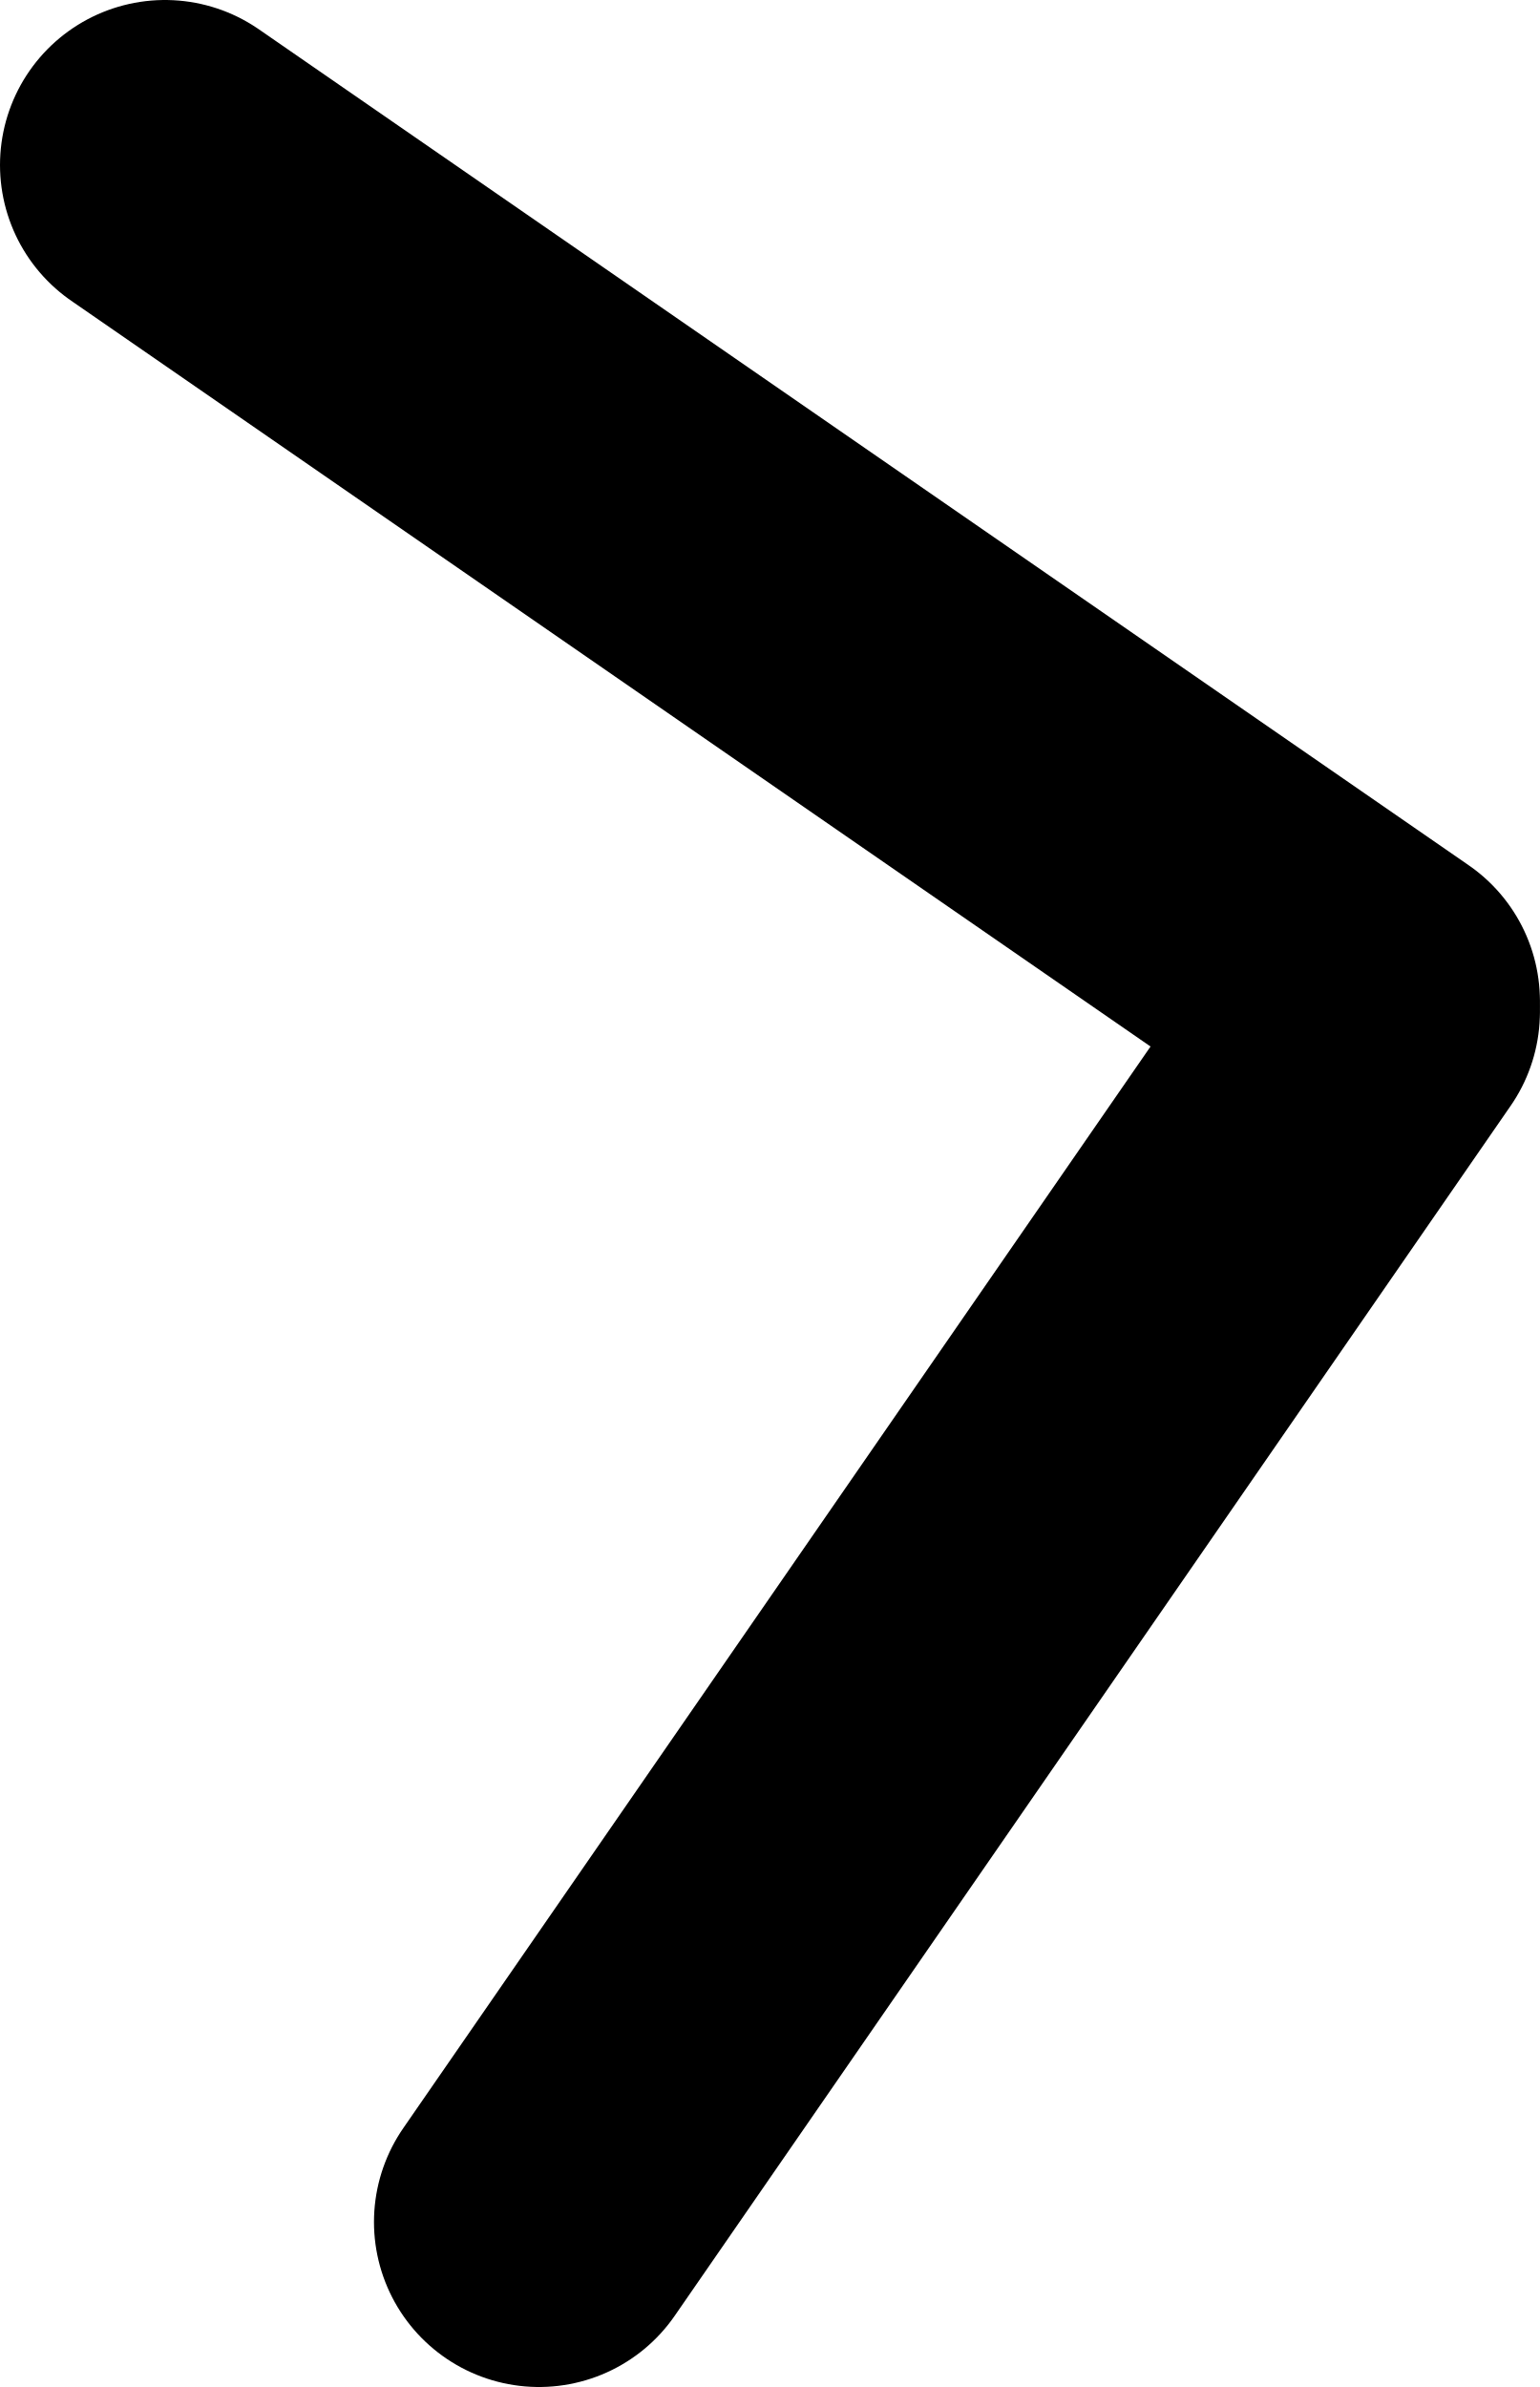
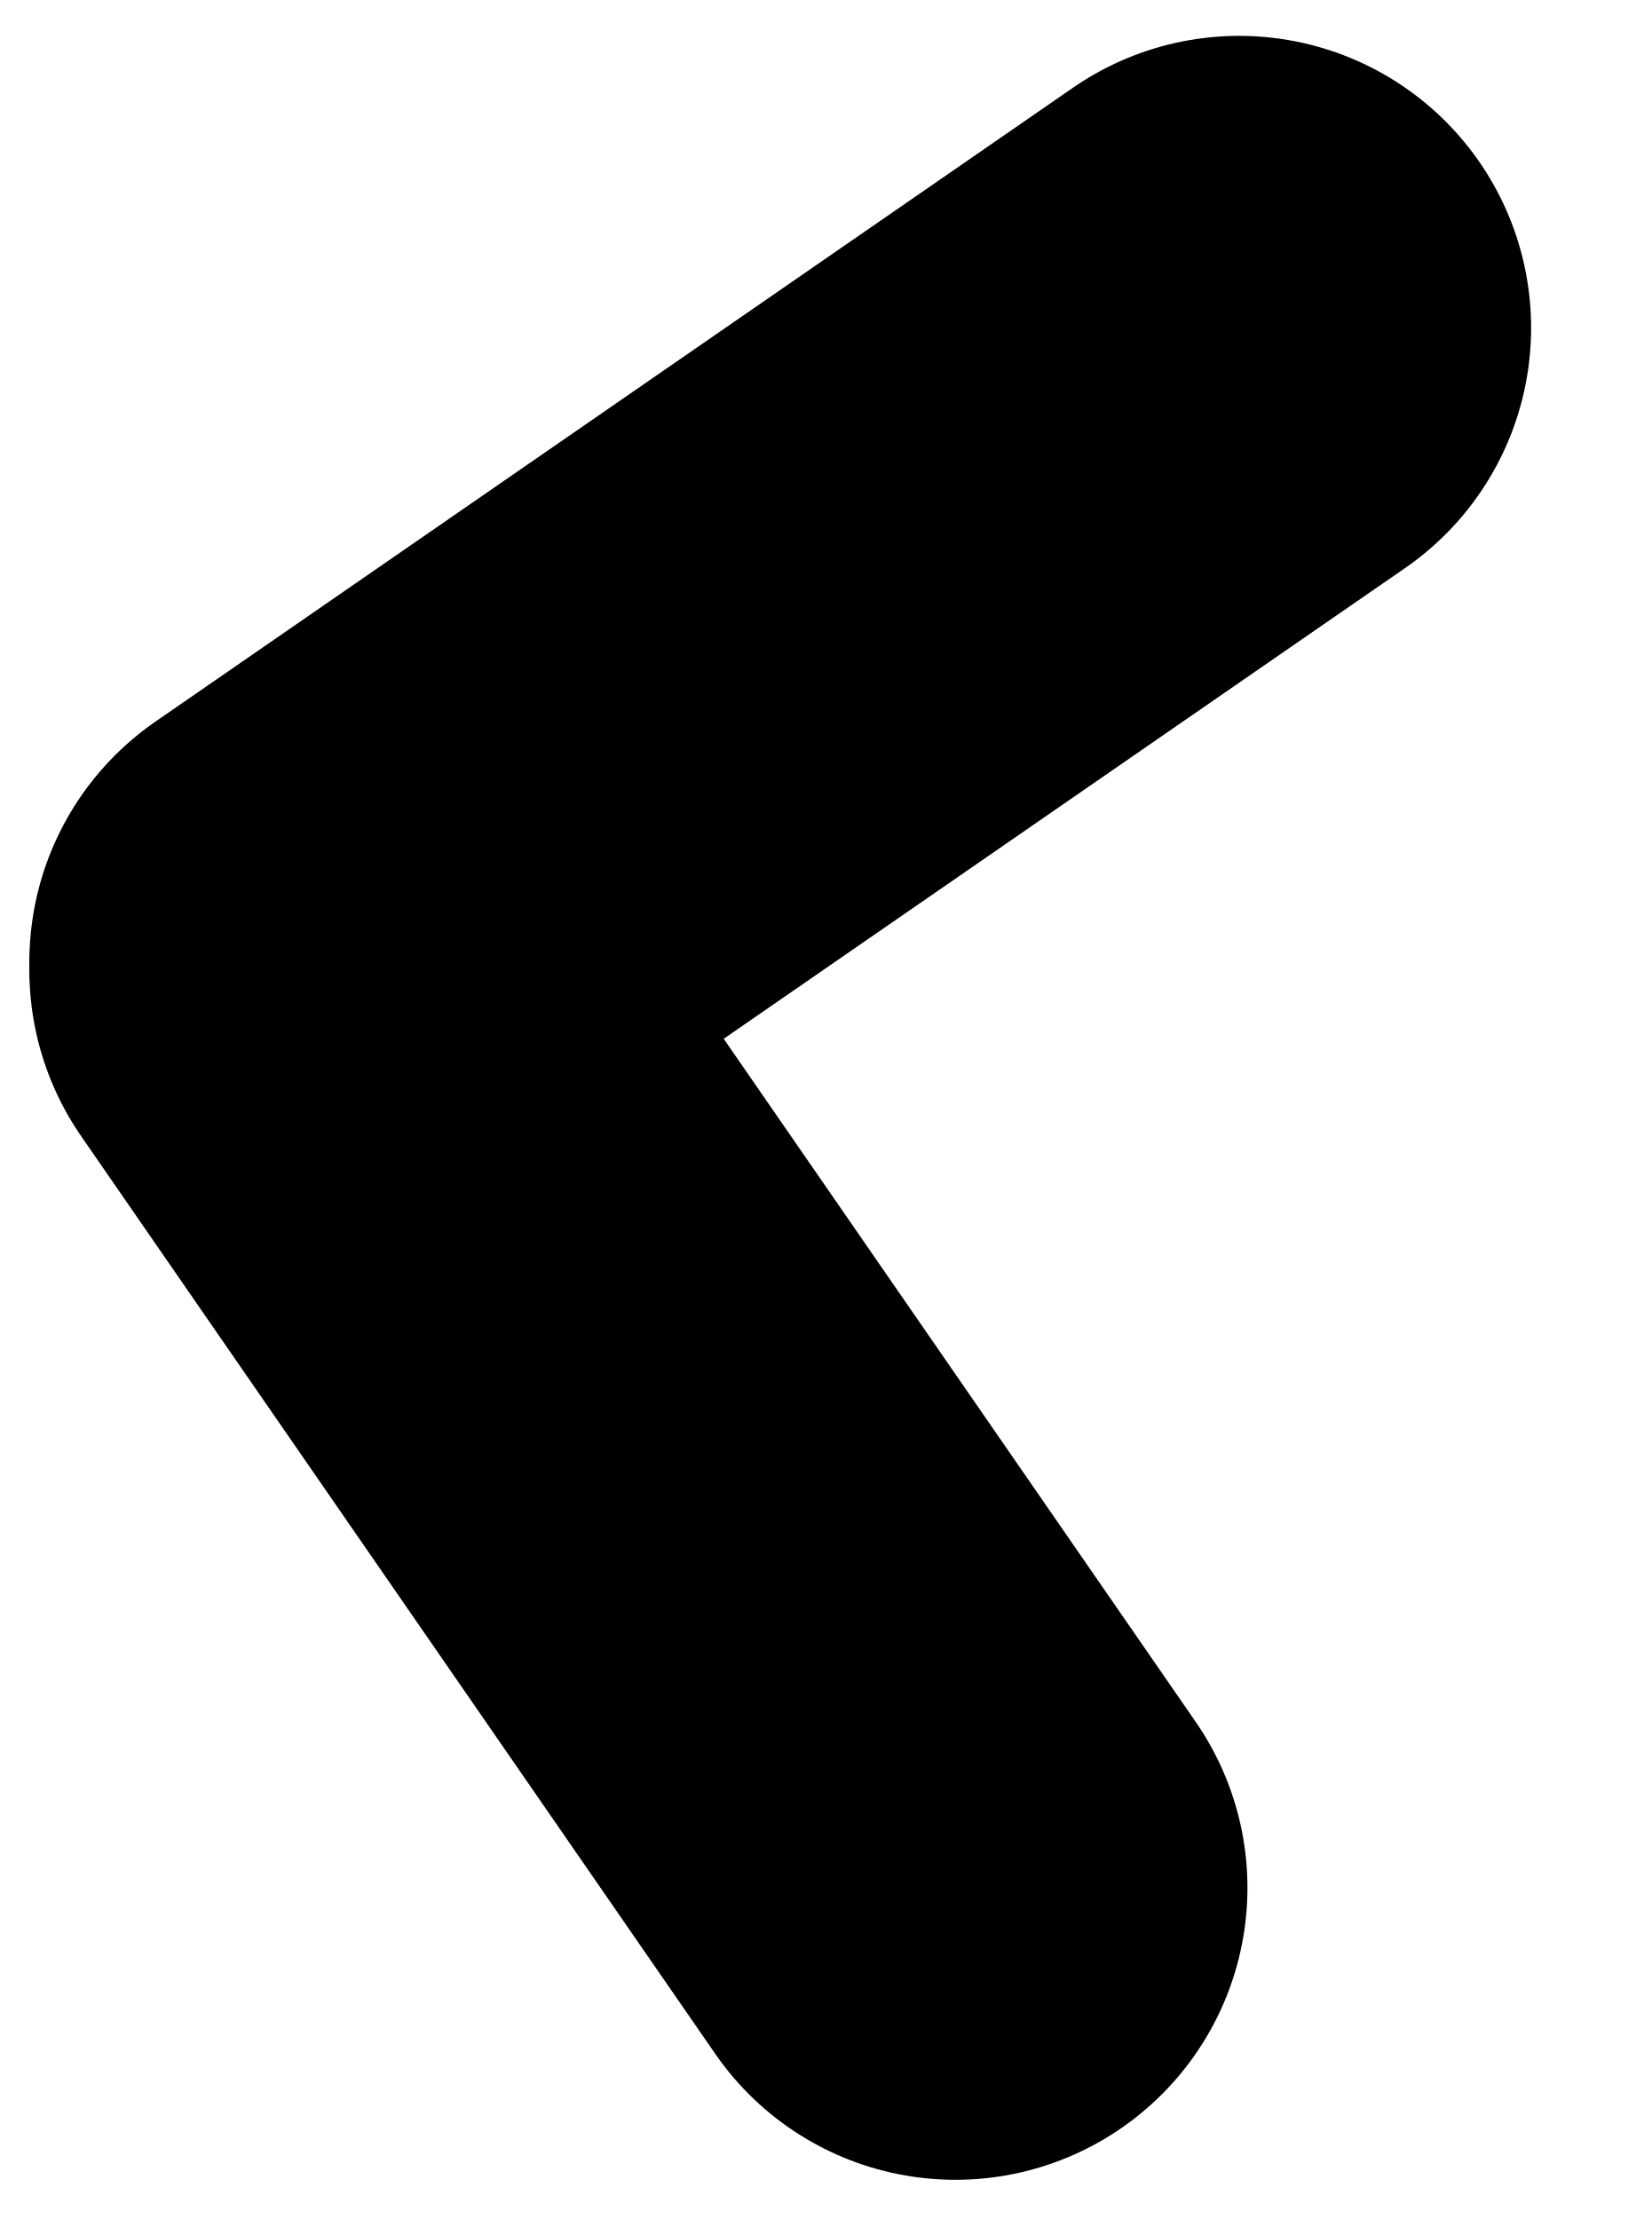
- <svg xmlns="http://www.w3.org/2000/svg" viewBox="0 0 70 108.5">
-   <line x1="7.5" y1="7.5" x2="62.5" y2="45.5" fill="none" stroke="#000" stroke-linecap="round" stroke-miterlimit="10" stroke-width="15" />
-   <line x1="62.5" y1="46" x2="24.5" y2="101" fill="none" stroke="#000" stroke-linecap="round" stroke-miterlimit="10" stroke-width="15" />
+ <svg xmlns="http://www.w3.org/2000/svg" version="1.1" id="Layer_1" x="0px" y="0px" viewBox="0 0 99 133" style="enable-background:new 0 0 99 133;" xml:space="preserve">
+   <style type="text/css">
+ 	.st0{fill:none;stroke:#000000;stroke-width:35;stroke-linecap:round;stroke-miterlimit:10;}
+ </style>
+   <g>
+     <g>
+       <line class="st0" x1="-233" y1="15.5" x2="-178" y2="53.5" />
+     </g>
+     <g>
+       <g>
+         <line class="st0" x1="-178" y1="54" x2="-216" y2="109" />
+       </g>
+     </g>
+   </g>
+   <g>
+     <g>
+       <line class="st0" x1="74.26" y1="19.65" x2="19.26" y2="57.65" />
+     </g>
+     <g>
+       <g>
+         <line class="st0" x1="19.26" y1="58.15" x2="57.26" y2="113.15" />
+       </g>
+     </g>
+   </g>
</svg>
